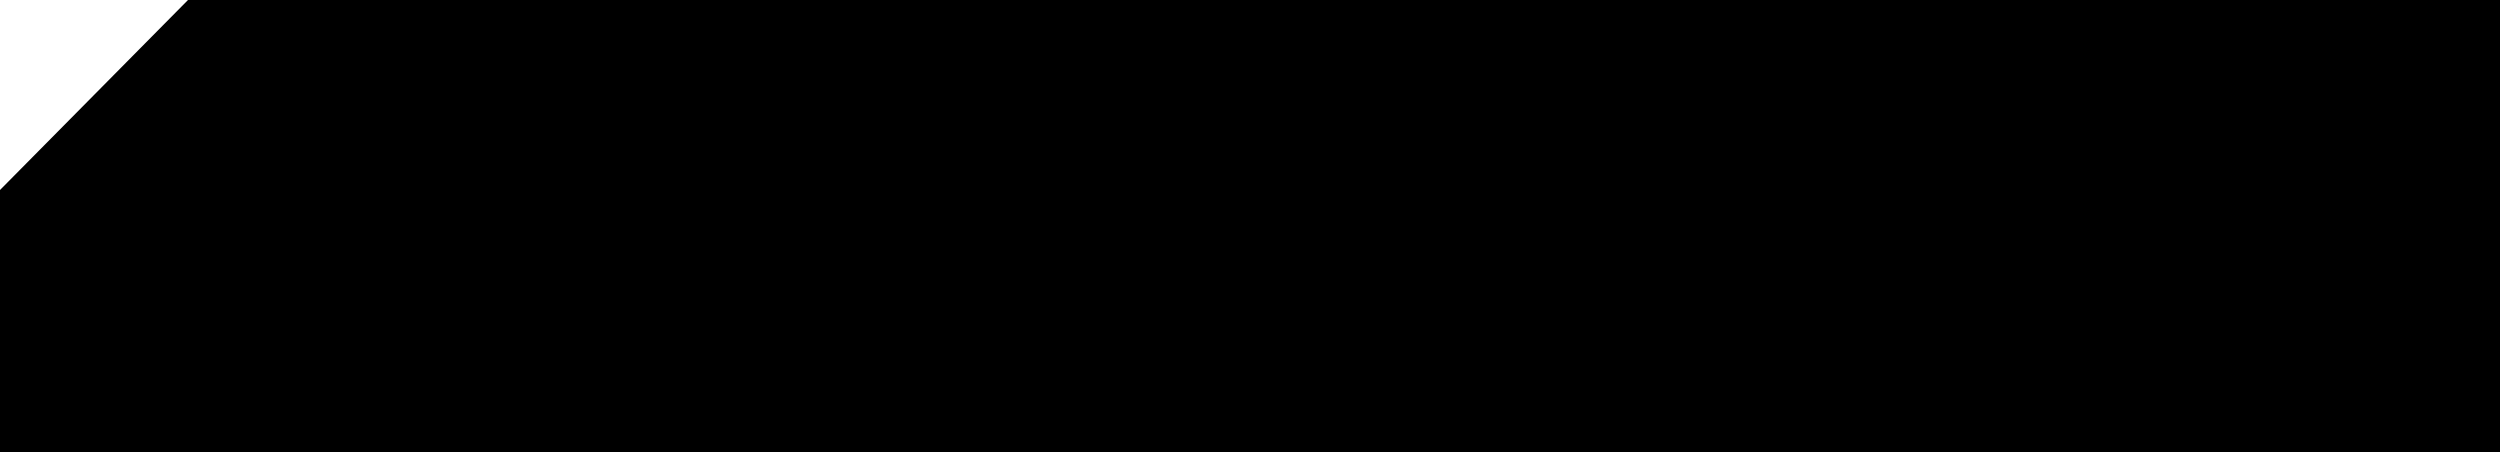
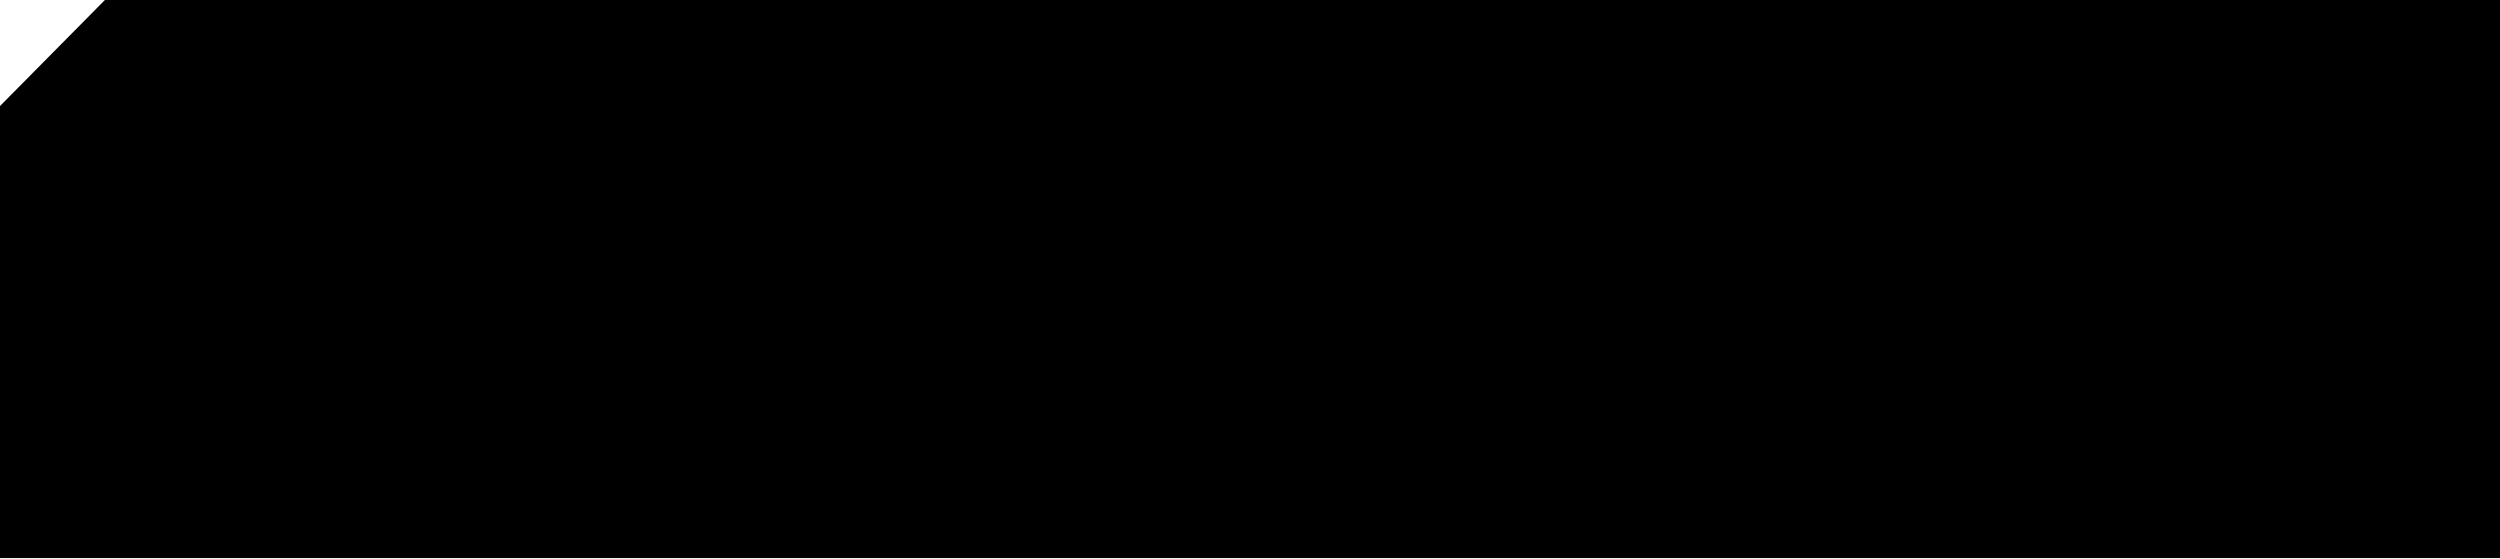
- <svg xmlns="http://www.w3.org/2000/svg" version="1.1" id="圖層_1" x="0px" y="0px" viewBox="0 0 250 45.2" style="enable-background:new 0 0 250 45.2;" xml:space="preserve">
-   <path d="M250.5,45.2H0V19L18.8,0h231.7V45.2z" />
+ <svg xmlns="http://www.w3.org/2000/svg" version="1.1" id="圖層_1" x="0px" y="0px" viewBox="0 0 448 100" style="enable-background:new 0 0 448 100;" xml:space="preserve">
+   <path d="M448,100H0V19L18.8,0l429.8,0L448,100z" />
</svg>
